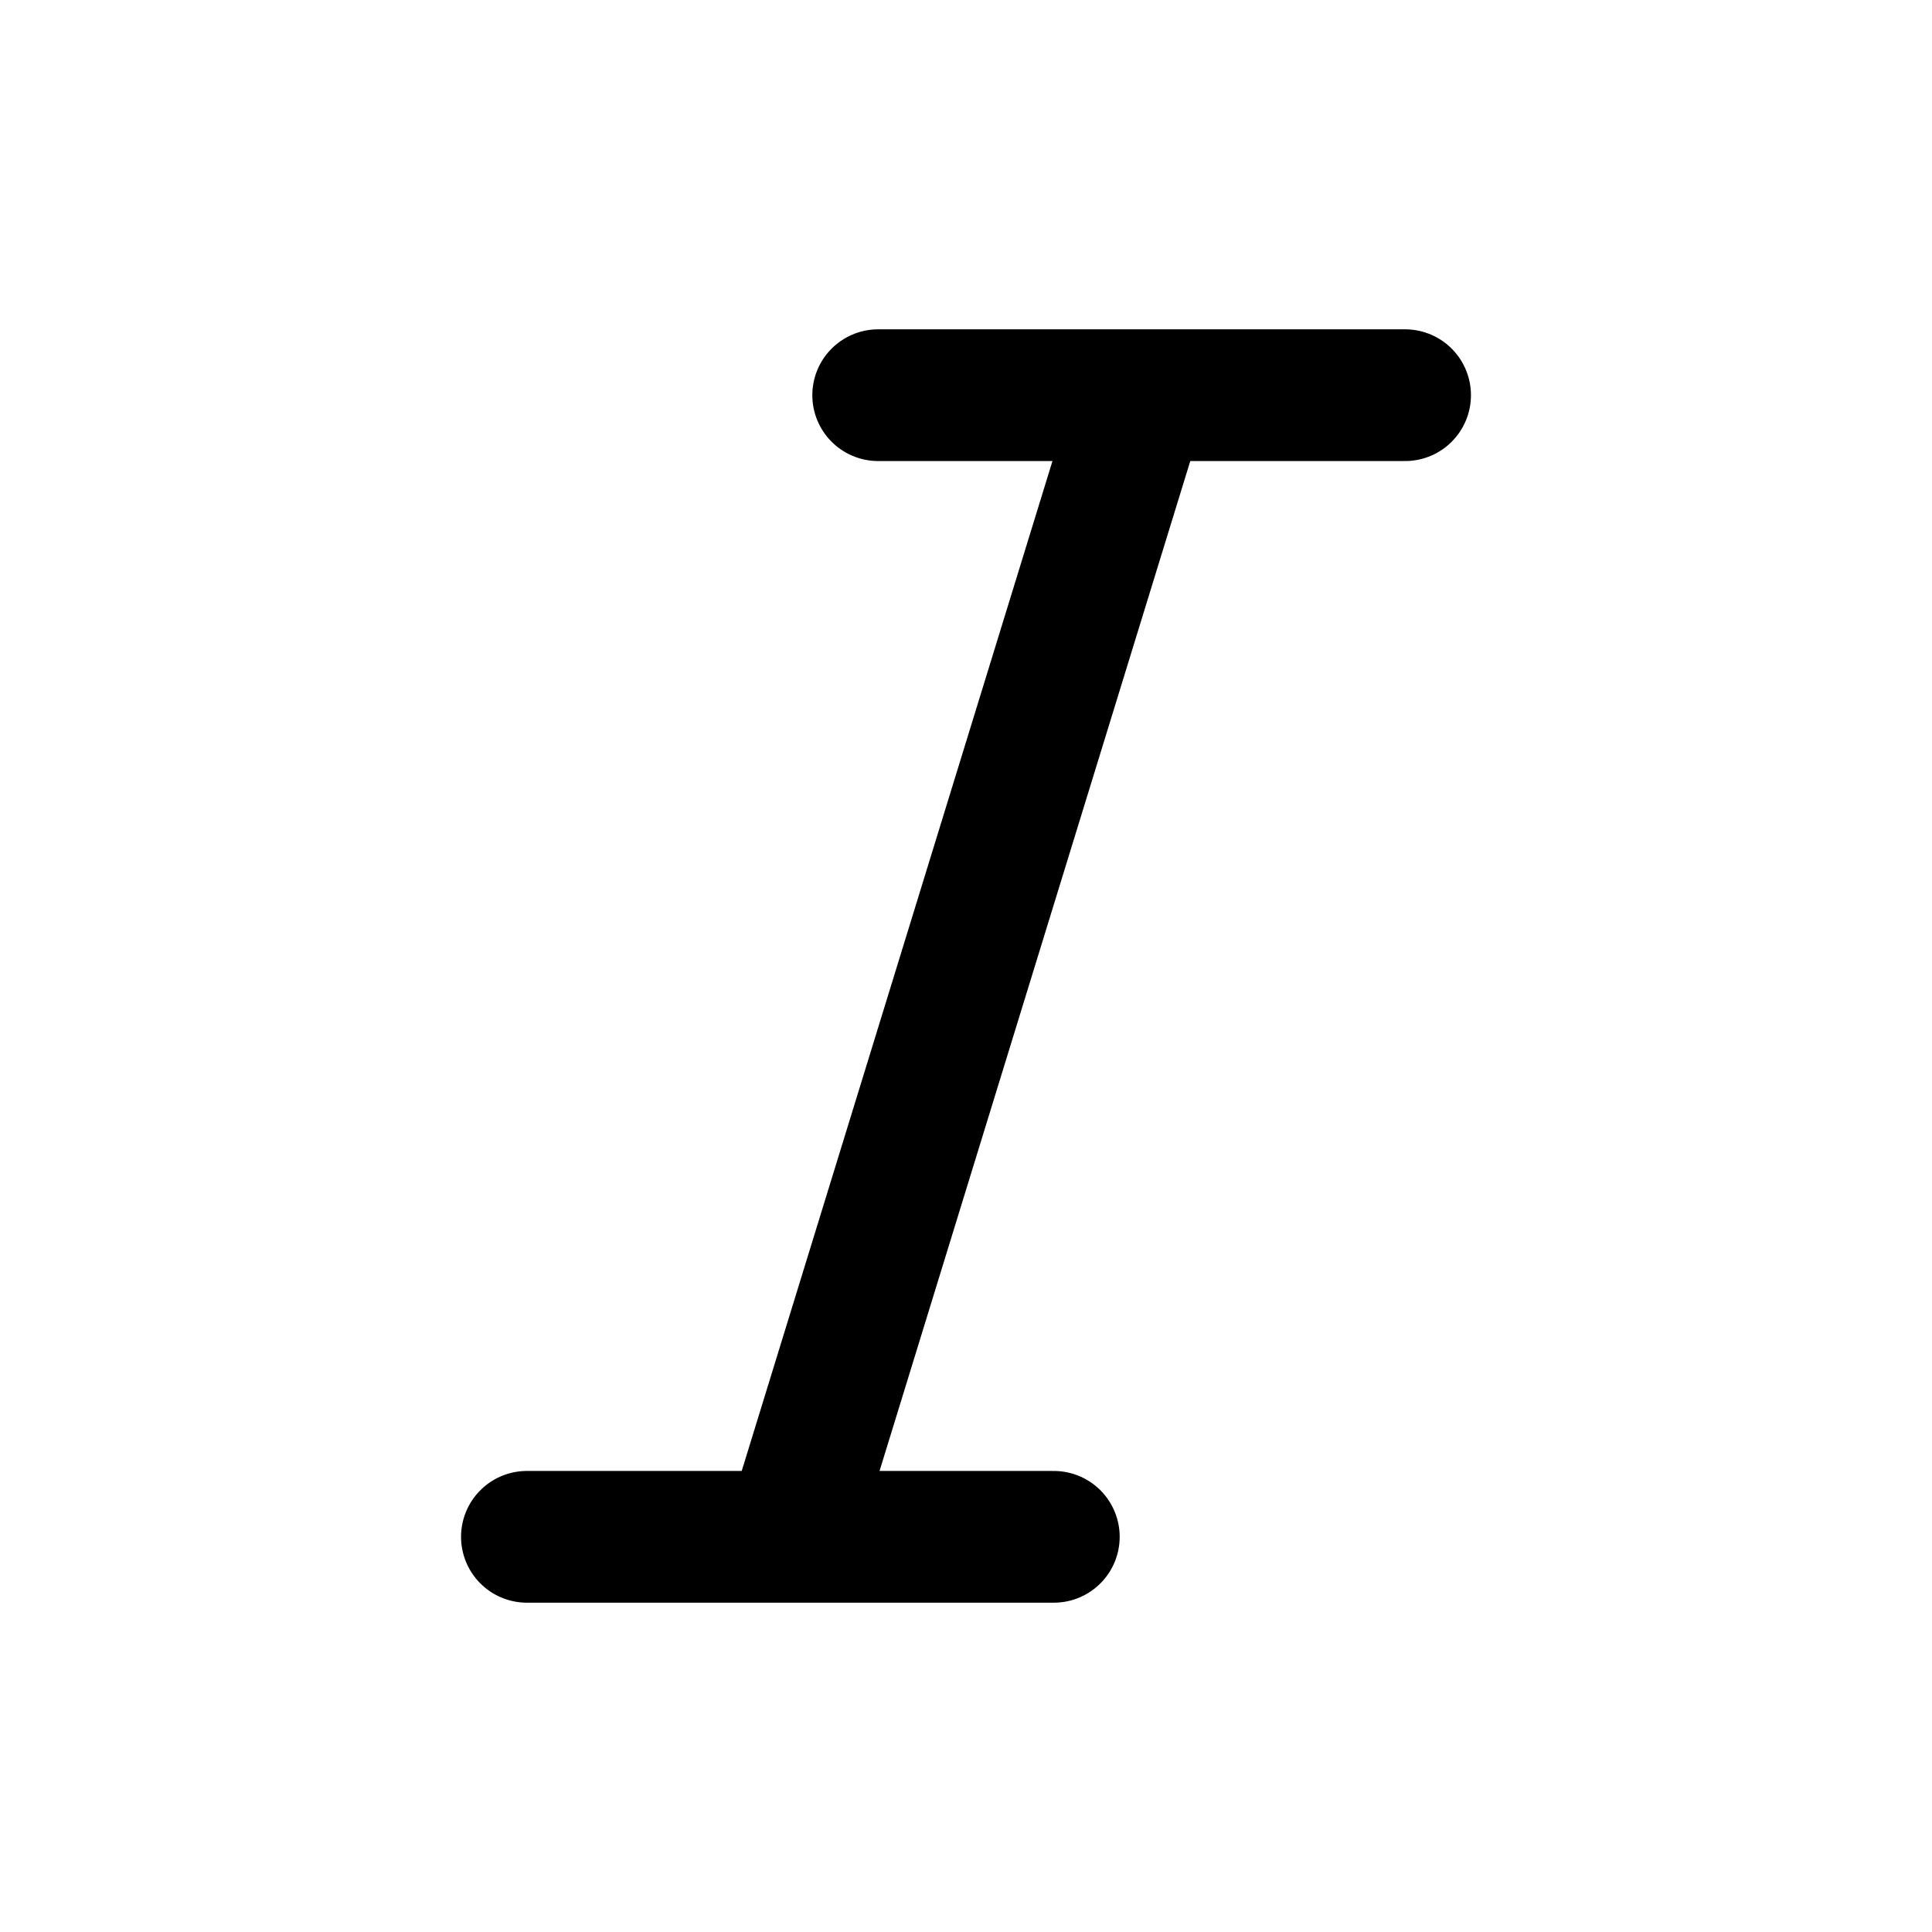
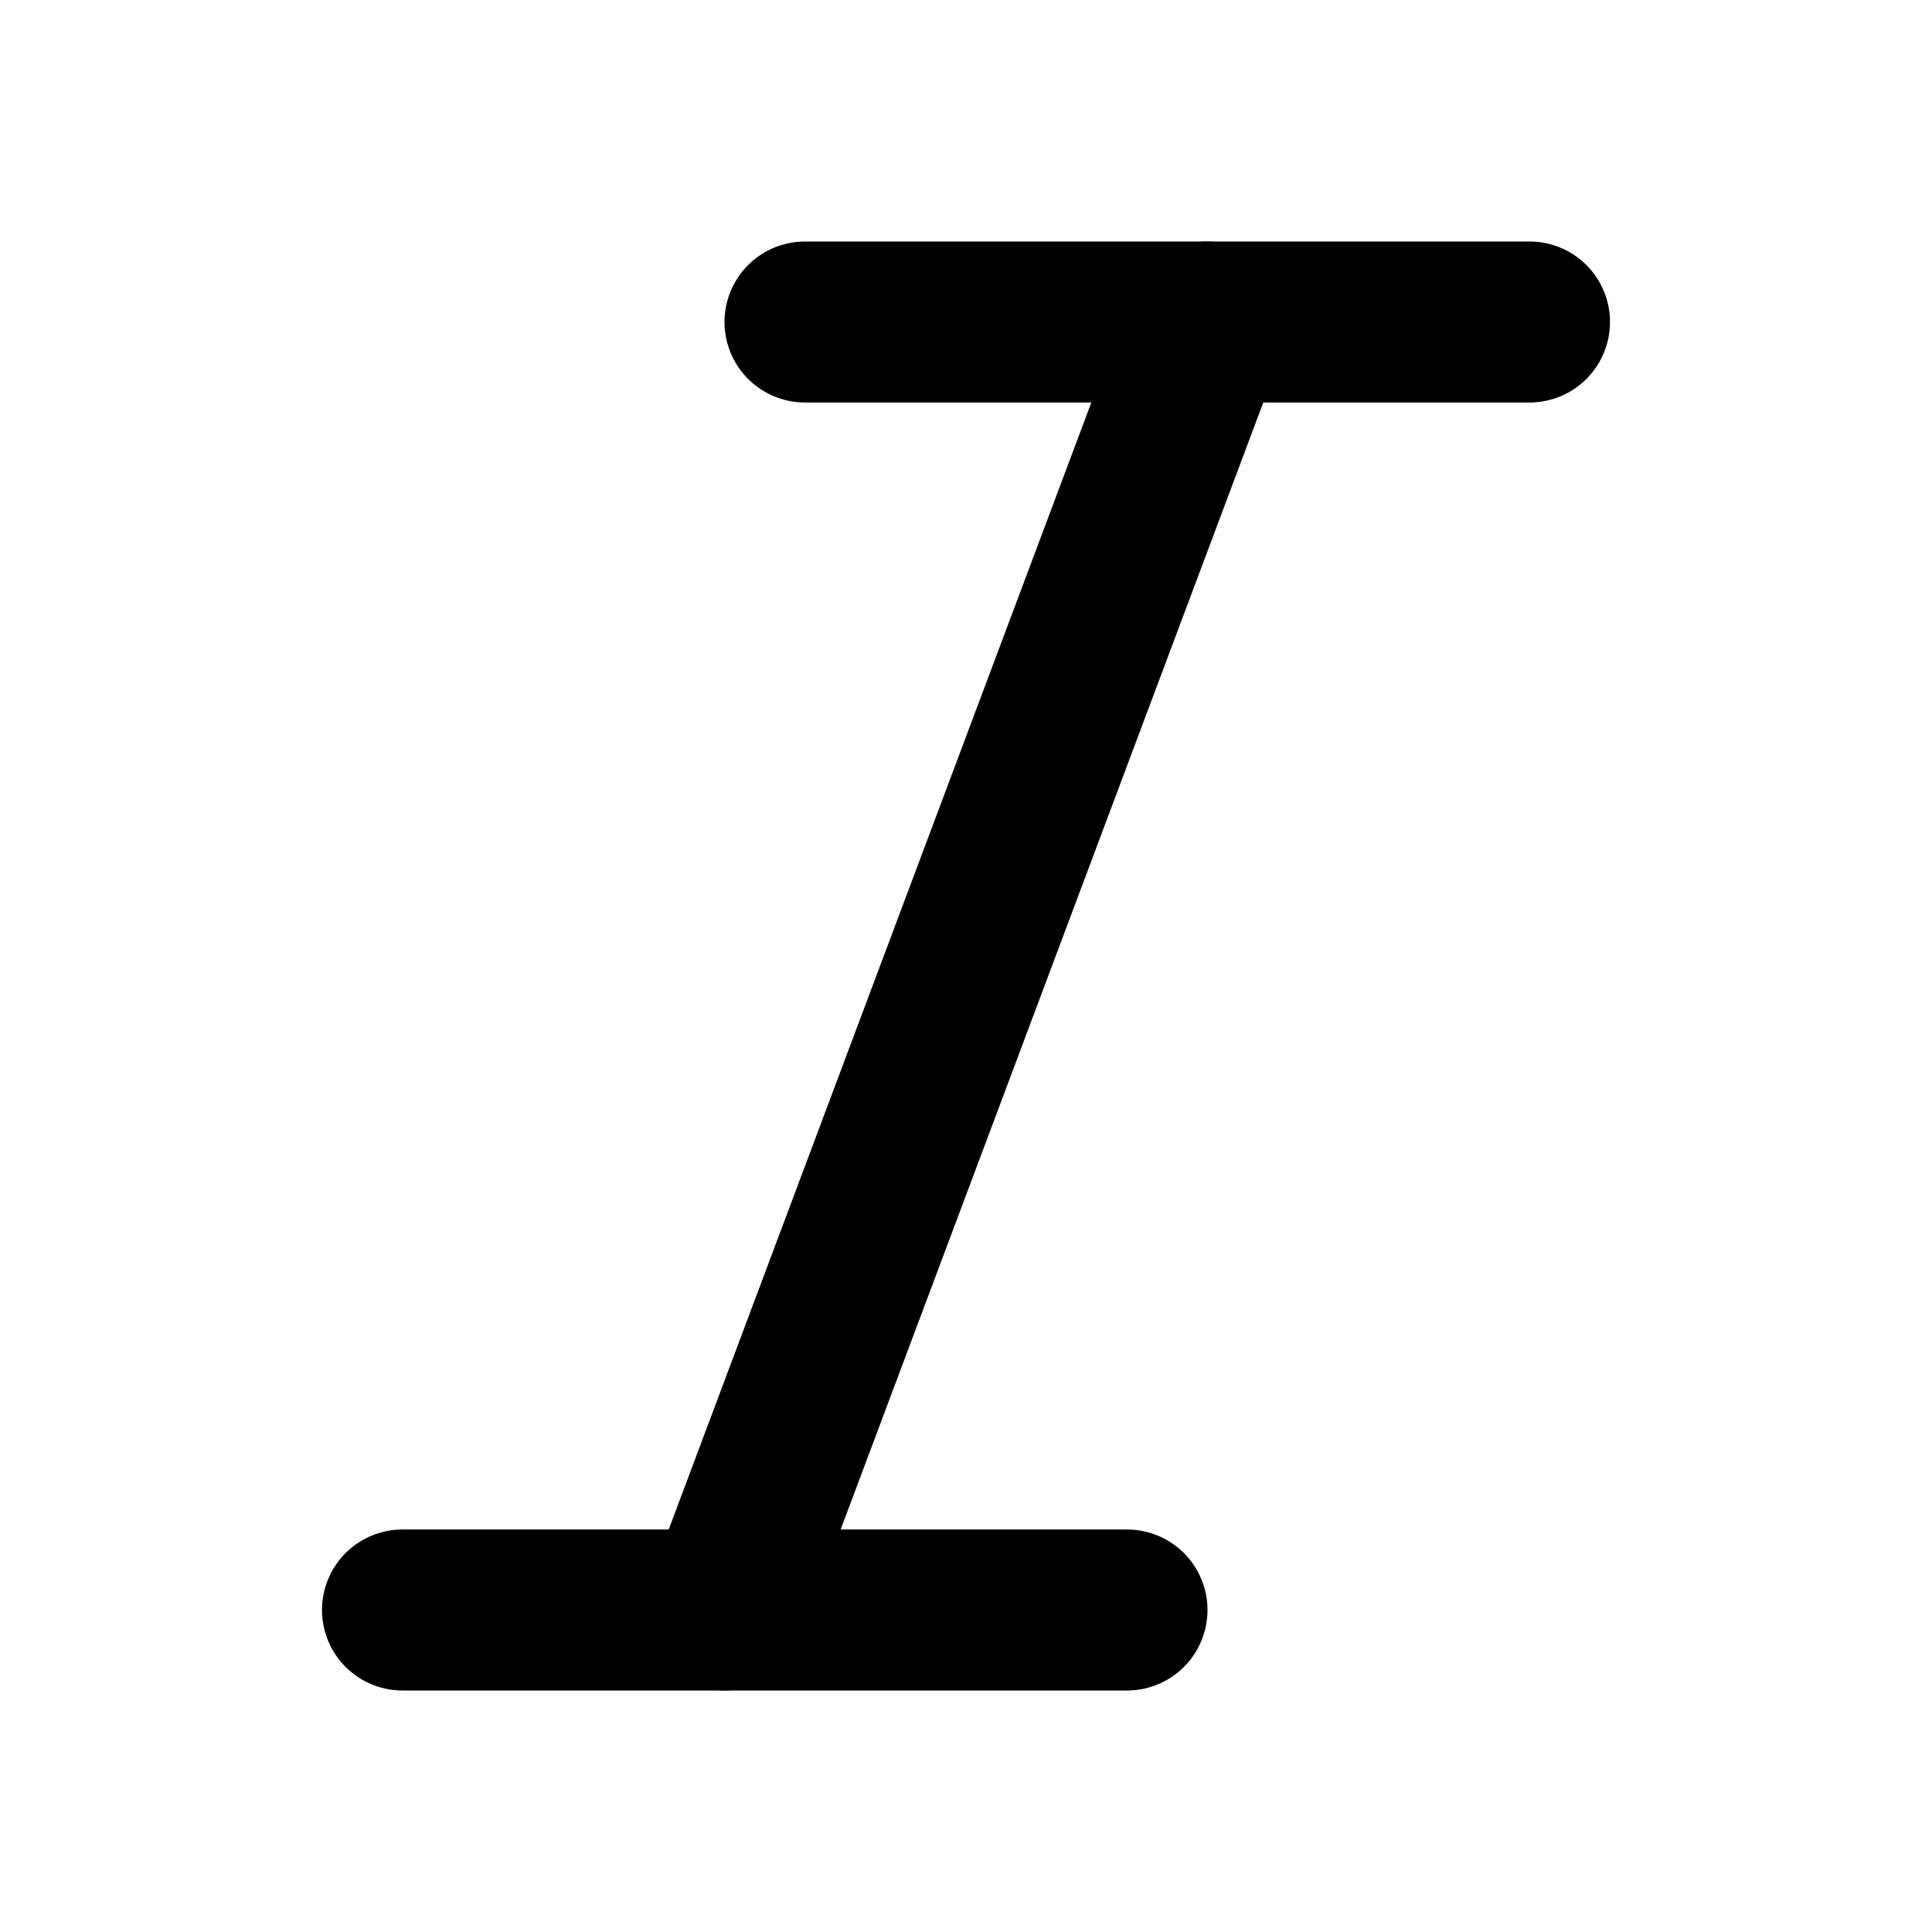
- <svg xmlns="http://www.w3.org/2000/svg" width="22" height="22" viewBox="0 0 22 22" fill="none" stroke="#000" stroke-linecap="round" stroke-linejoin="round">
-   <path d="M10 4.5h6M6 17.5h6M13 4.5l-4 13" stroke-width="1.5" />
+ <svg xmlns="http://www.w3.org/2000/svg" class="lucide lucide-italic" width="24" height="24" viewBox="0 0 24 24" fill="none" stroke="#000" stroke-width="2" stroke-linecap="round" stroke-linejoin="round">
+   <line x1="19" x2="10" y1="4" y2="4" />
+   <line x1="14" x2="5" y1="20" y2="20" />
+   <line x1="15" x2="9" y1="4" y2="20" />
</svg>
